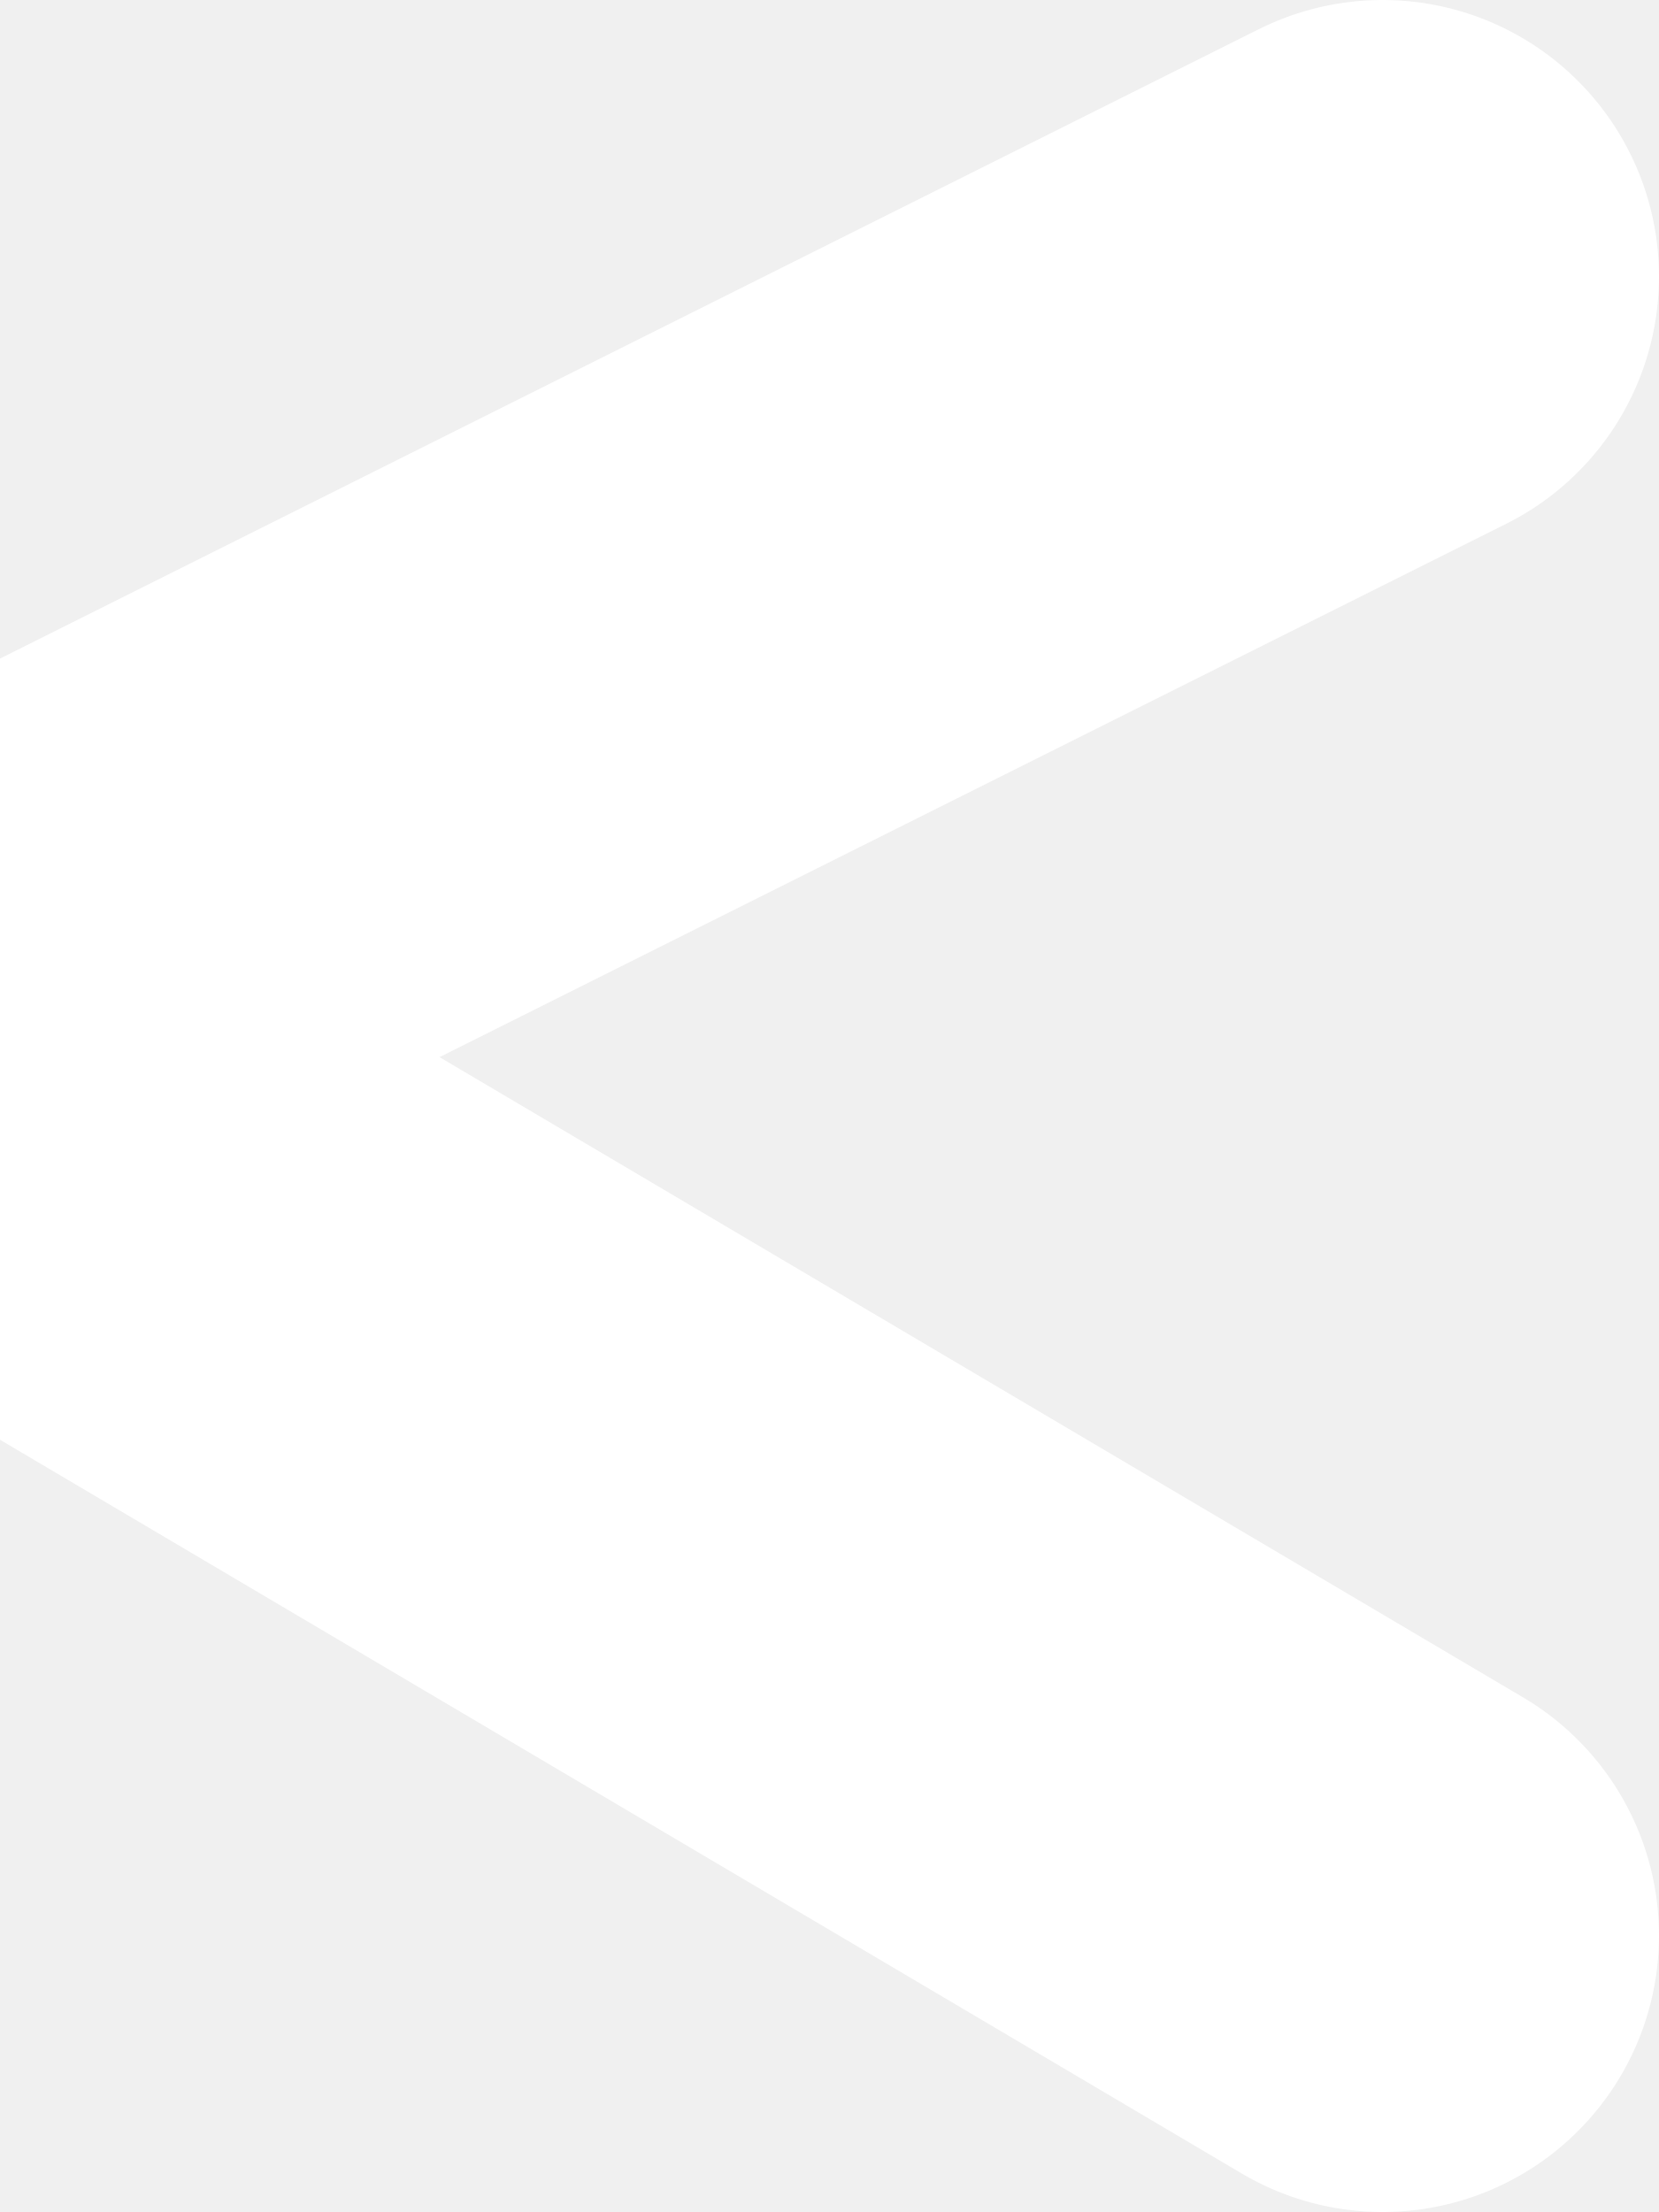
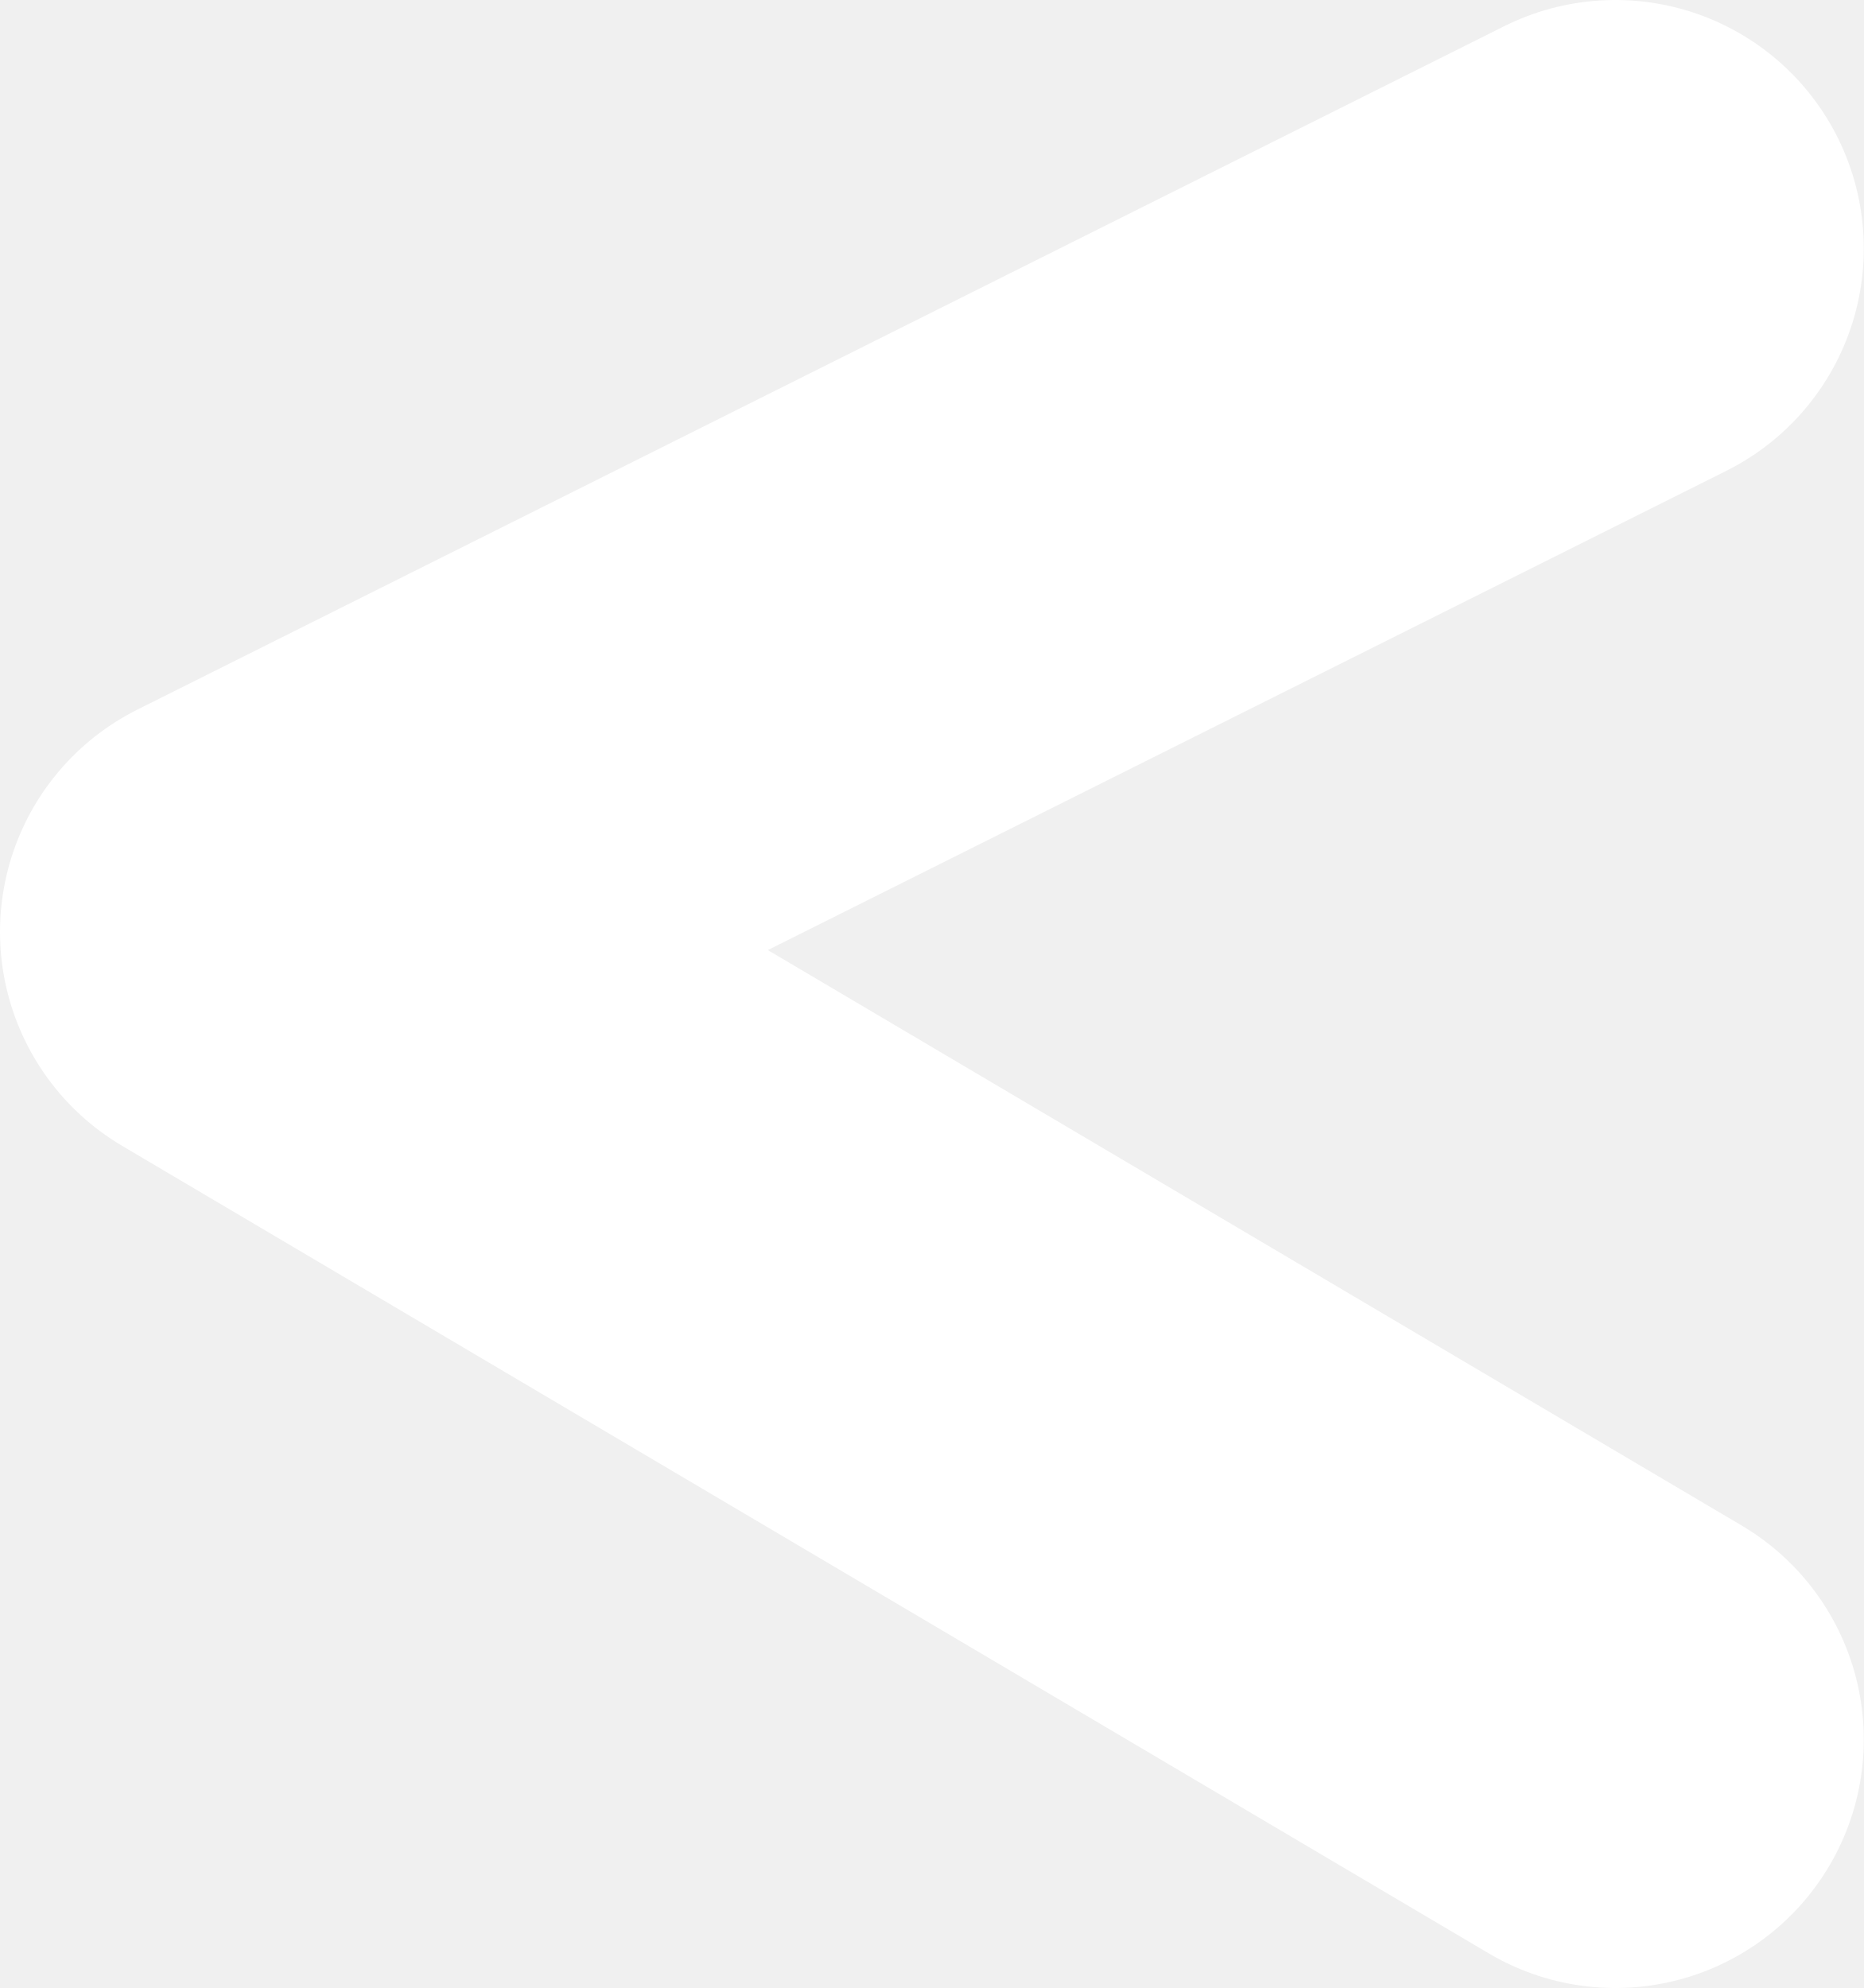
- <svg xmlns="http://www.w3.org/2000/svg" width="12" height="16" viewBox="0 0 12 16" fill="none">
-   <path d="M10 14L-1 7.5L10 2" stroke="white" stroke-width="4" stroke-linecap="round" stroke-linejoin="round" />
+ <svg xmlns="http://www.w3.org/2000/svg" width="15" height="16" viewBox="0 0 15 16" fill="none">
+   <path d="M13 14L2 7.5L13 2" stroke="white" stroke-width="4" stroke-linecap="round" stroke-linejoin="round" />
</svg>
